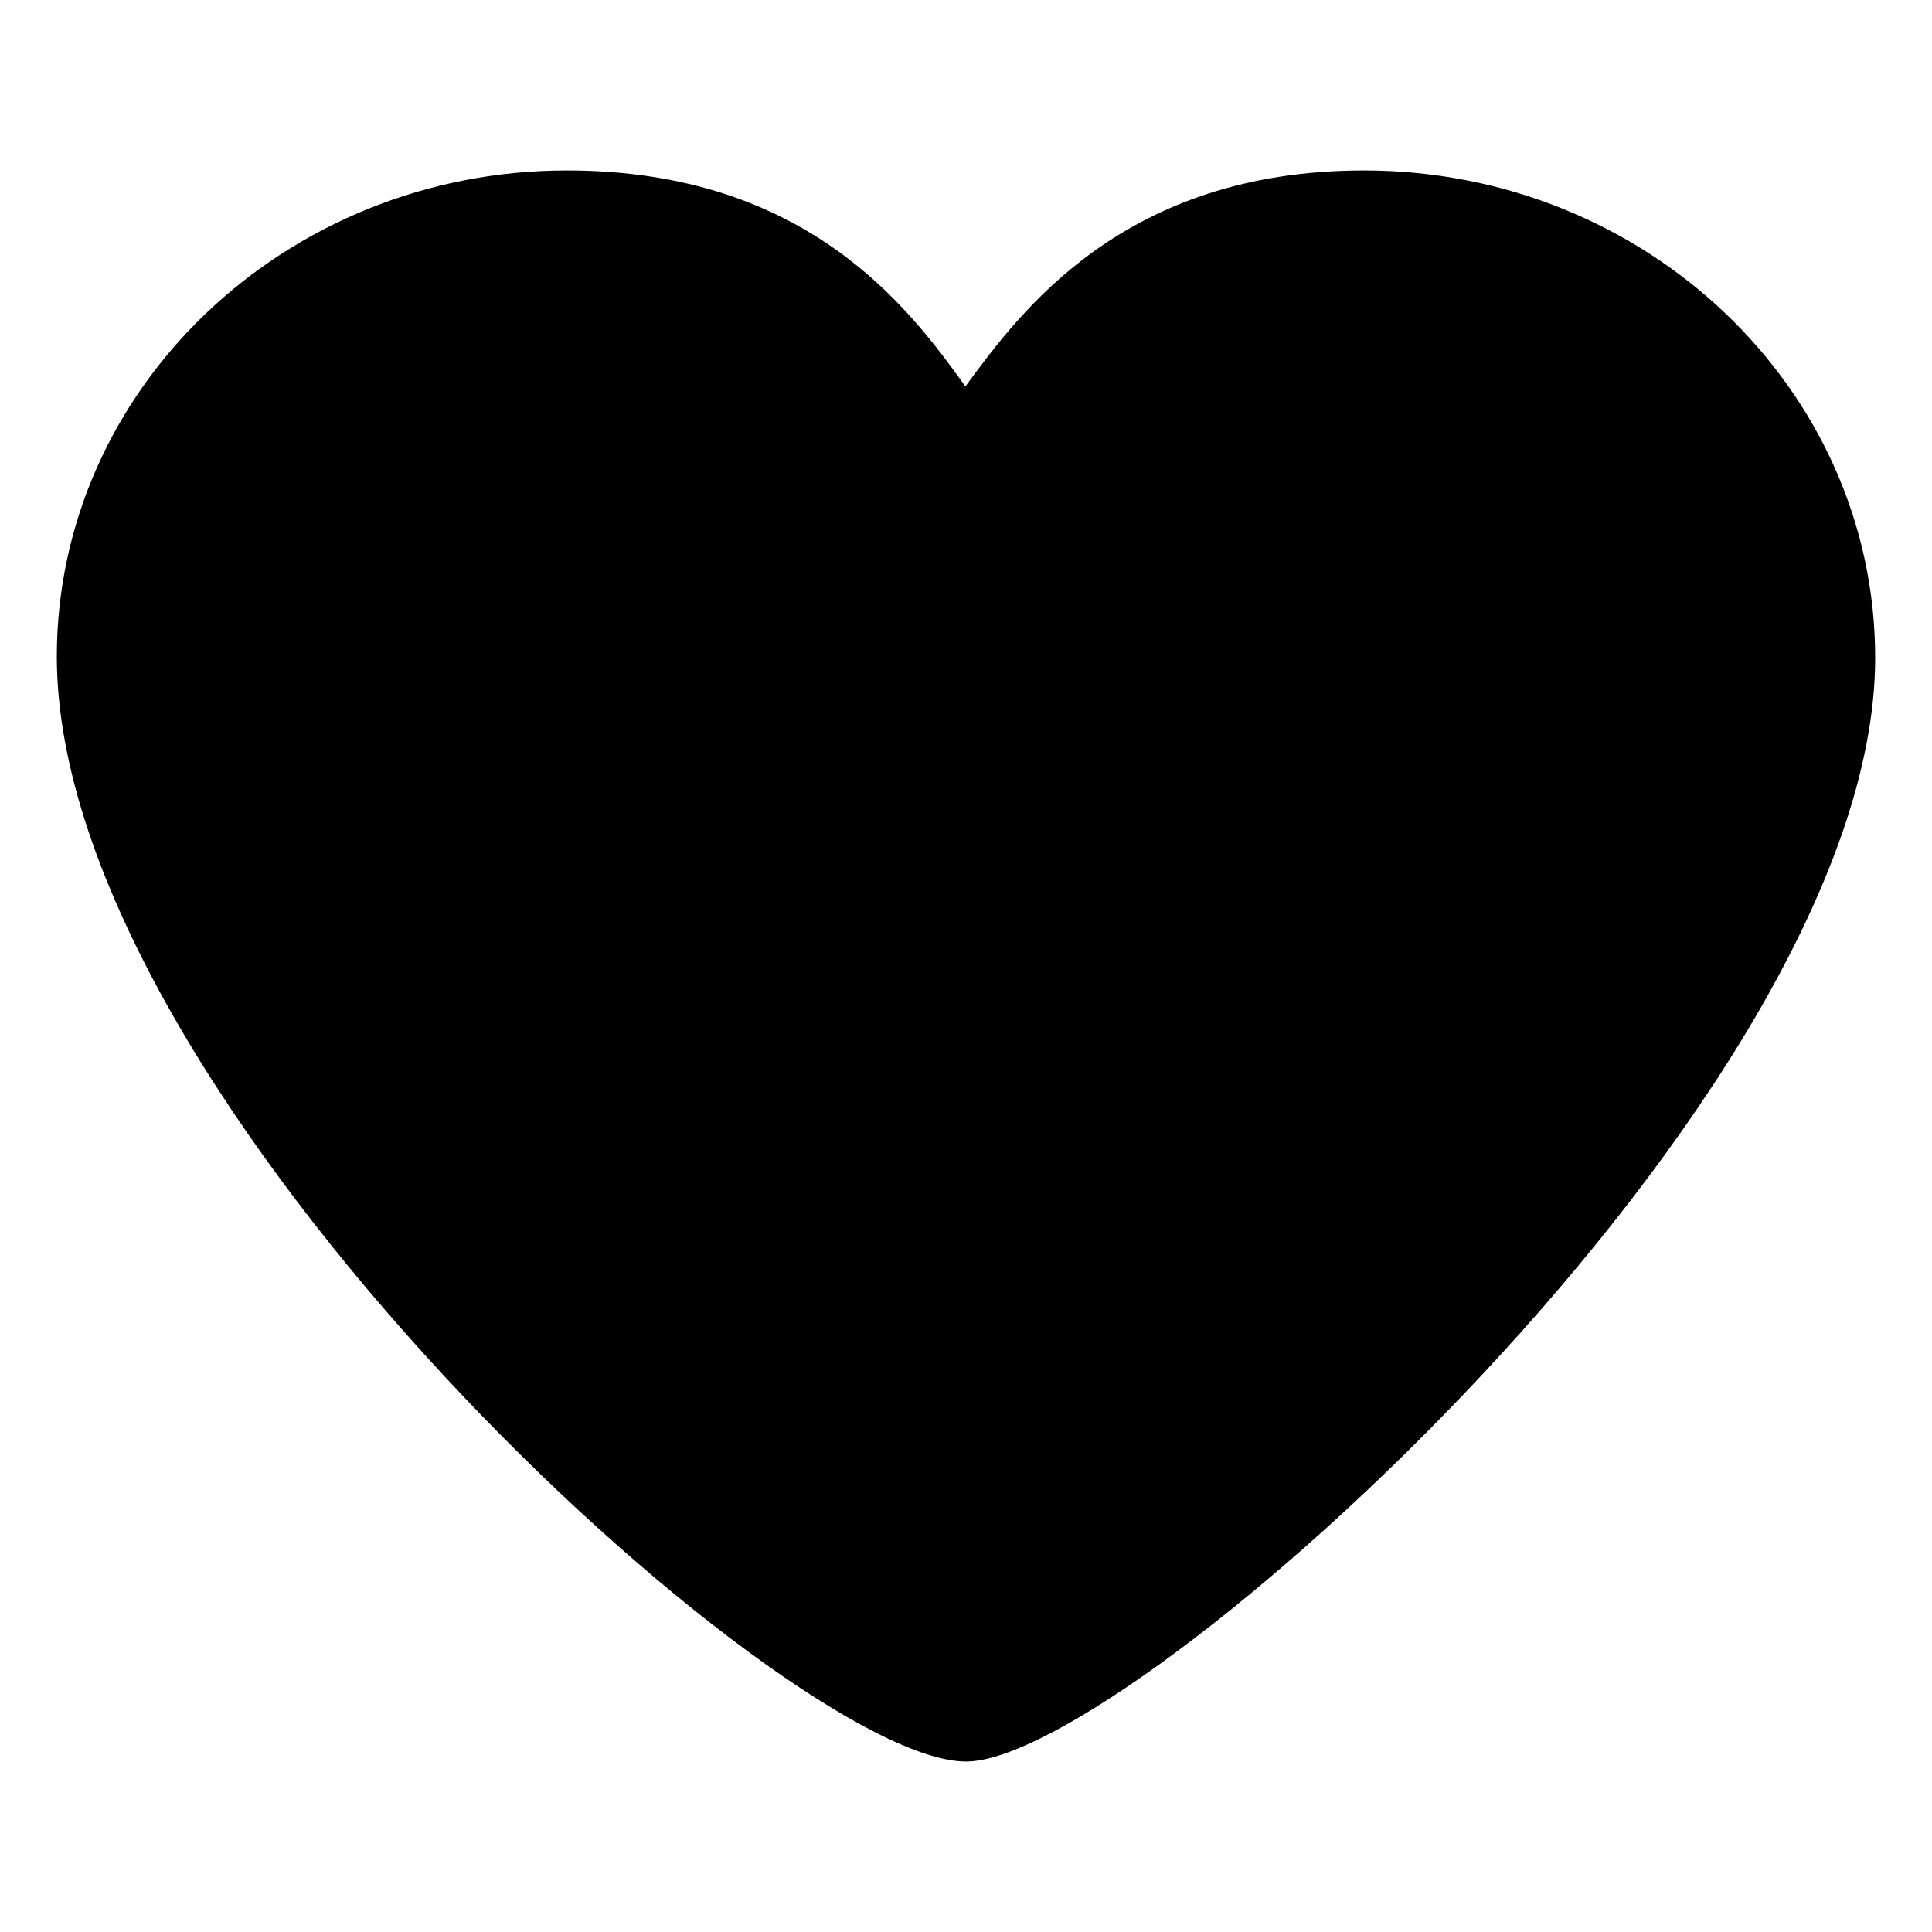
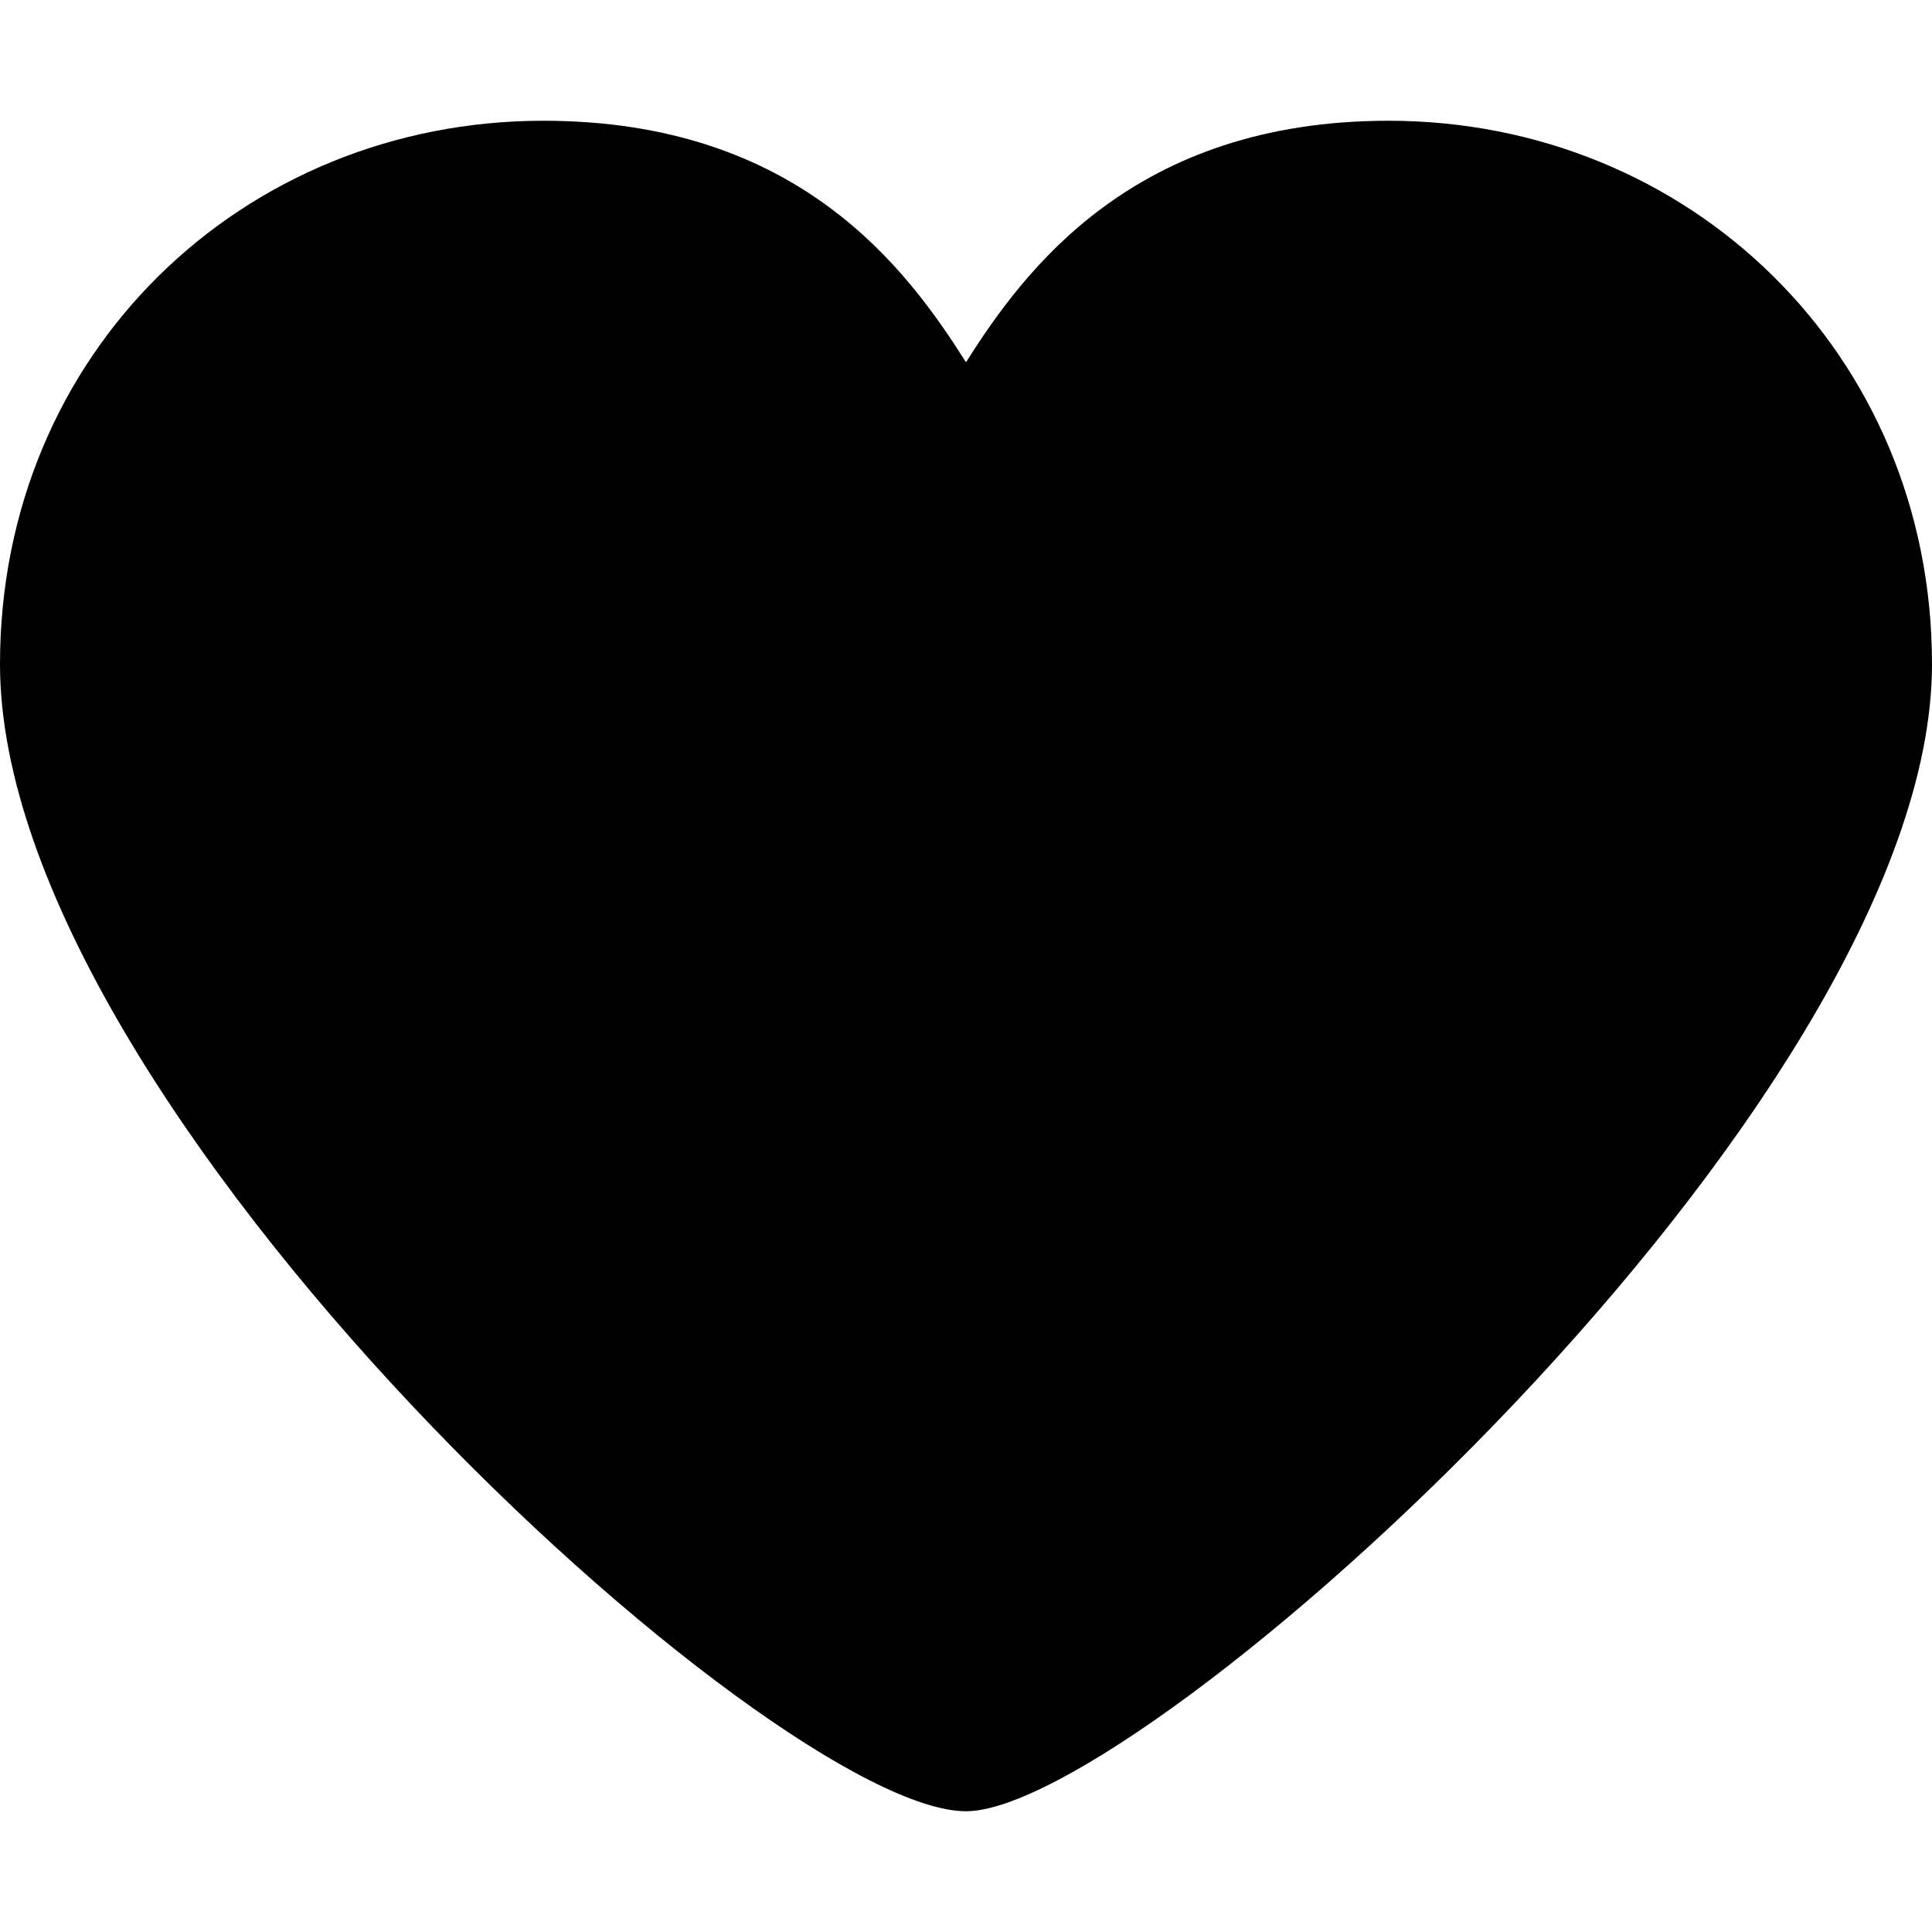
- <svg width="34px" height="34px" viewBox="0 0 34 34">
-   <path class="heart-icon--bottom" d="M17.001,31 C13.82,31 1,19.364 1,11.554 C1,6.837 5.026,3 9.975,3 C14.238,3 16.028,5.468 16.99,6.801 C16.991,6.798 16.993,6.796 16.995,6.793 C17.97,5.467 19.785,3 24.006,3 C28.966,3 33,6.846 33,11.576 C33,19.292 19.916,31 17.001,31 L17.001,31 Z" />
-   <path class="heart-icon--top" d="M3,11.518 C3,18.427 14.479,28.133 16.672,28.901 C18.872,28.081 30.363,18.276 30.363,11.54 C30.363,7.934 27.367,5 23.688,5 C20.731,5 19.513,6.655 18.625,7.862 C18.094,8.585 17.591,9.267 16.664,9.267 C15.731,9.267 15.238,8.585 14.717,7.862 C13.844,6.655 12.65,5 9.655,5 C5.985,5 3,7.924 3,11.518 Z" />
+ <svg width="32px" height="32px" viewBox="0 0 32 32">
+   <path class="heart-icon--bottom" d="M0,11 C0,5.837 4.026,2 9,2 C13.238,2 15.028,4.468 16,6 C16.97,4.467 18.785,2 23,2 C27.966,2 32,5.846 32,11 C32,18.292 18.916,30 16,30 C12.82,30 0,18.364 0,11 Z" />
+   <path class="heart-icon--top" d="M2,11 L2,11 C2,13.682 4.437,17.823 8.264,21.891 C11.454,25.282 15.171,28 16,28 C16.703,28 20.459,25.22 23.641,21.859 C27.529,17.755 30,13.63 30,11 C30,7.022 26.933,4 23,4 C20.362,4 19,4.999 17.69,7.069 L16.002,9.737 L14.311,7.071 C12.985,4.981 11.652,4 9,4 C5.058,4 2,7.014 2,11 L2,11 Z" />
</svg>
